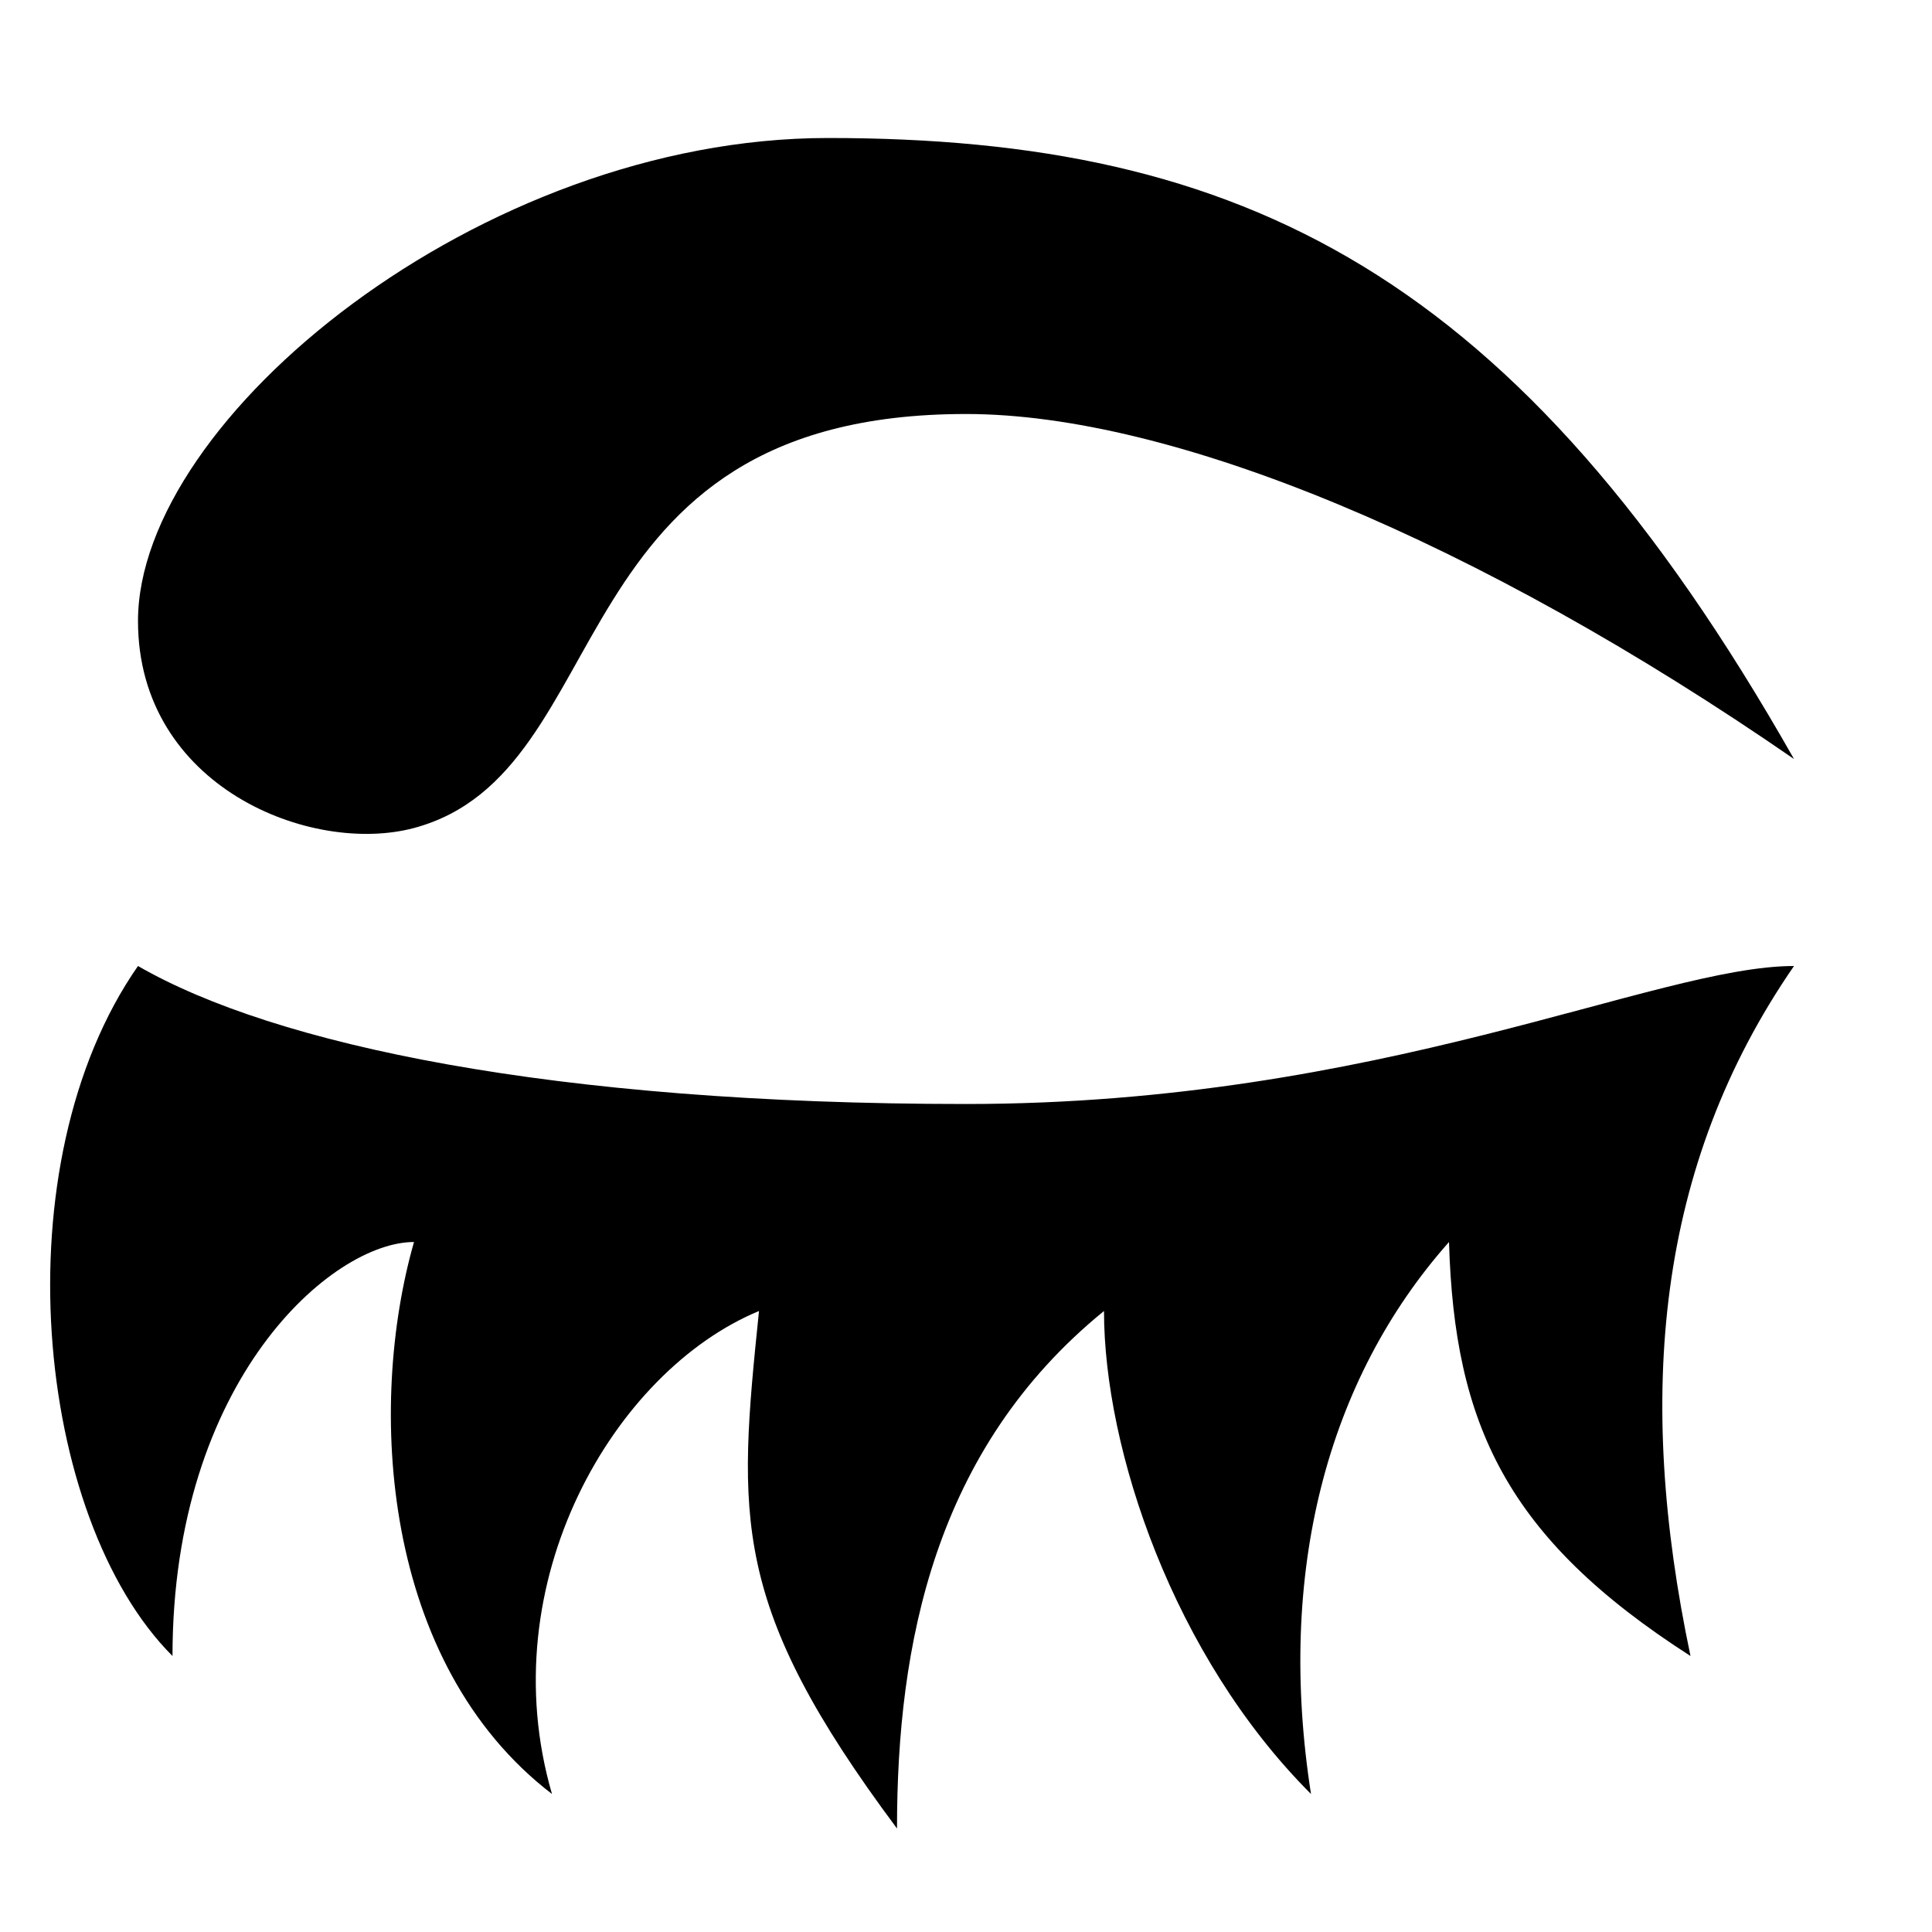
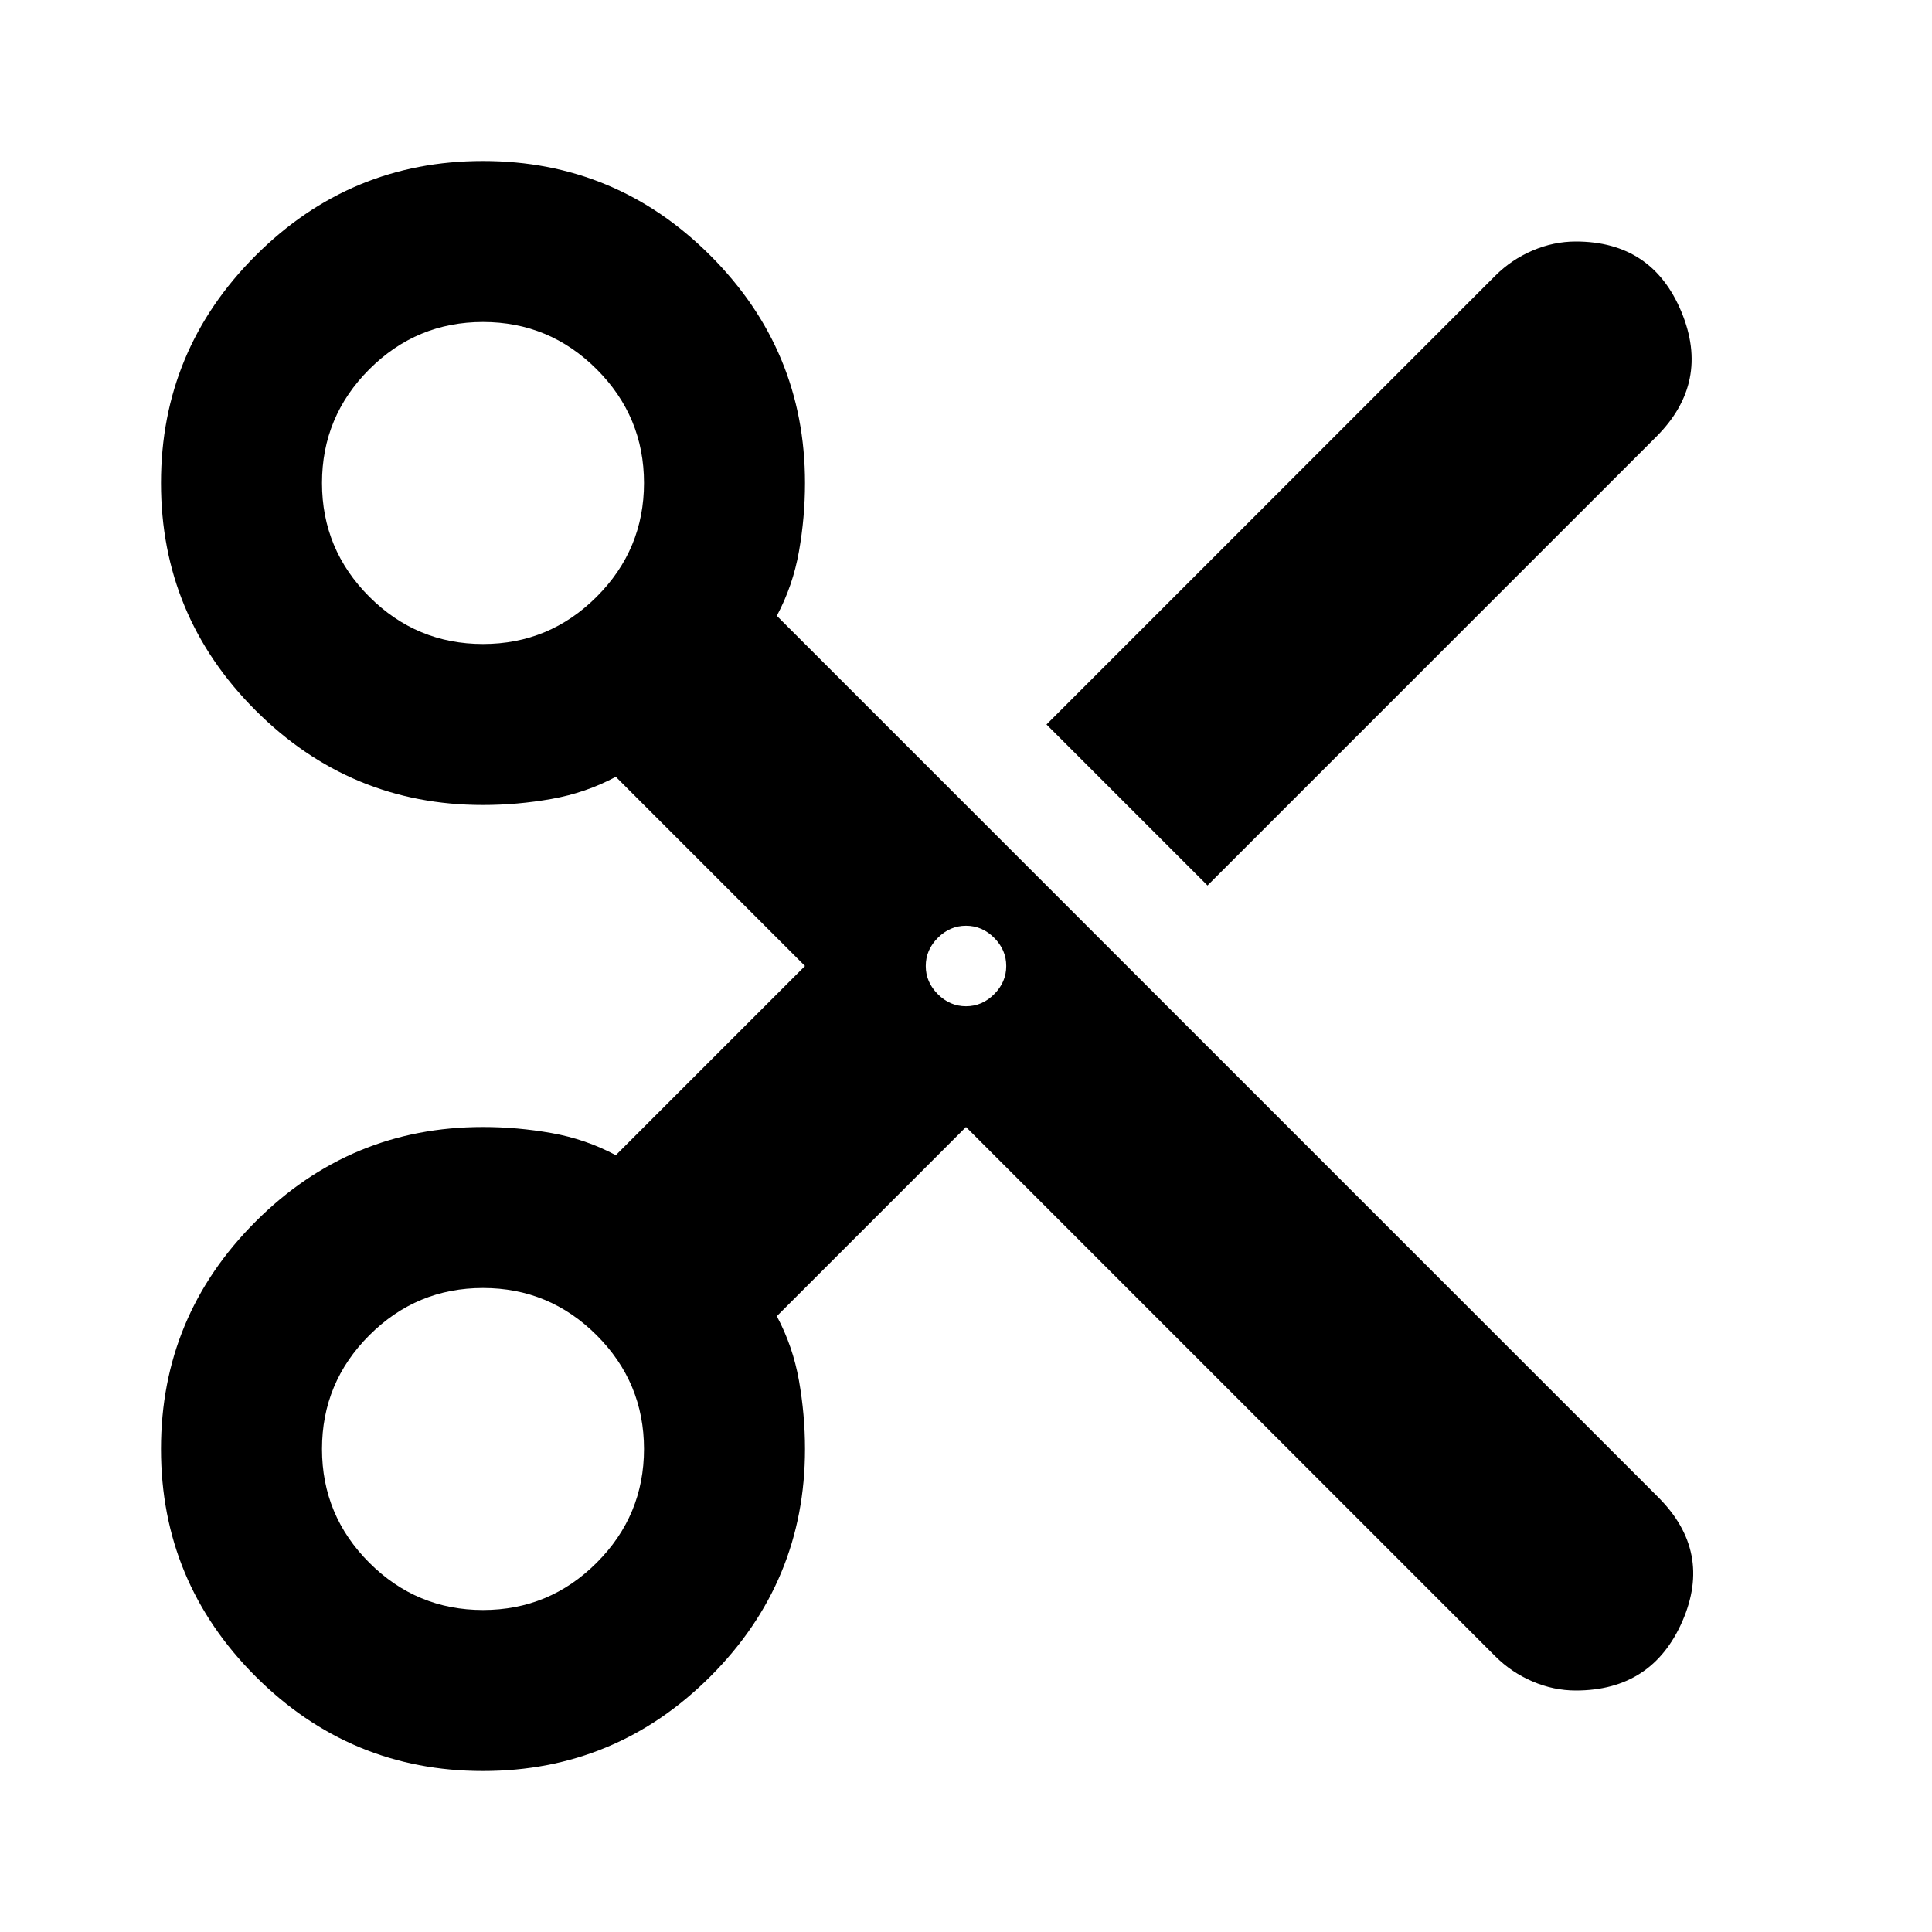
- <svg xmlns="http://www.w3.org/2000/svg" version="1.1" width="100%" height="100%" viewBox="0 0 14 14" id="svg2">
-   <defs id="defs3053" />
-   <rect width="14" height="14" x="0" y="0" id="canvas" style="fill:none;stroke:none;visibility:hidden" />
-   <path d="M 6,1 C 3.482,1 1,3.034 1,4.5 1,5.703 2.256,6.199 3,6 4.51,5.595 4,3 7,3 8.496,3 10.706,3.917 13,5.5 11,1.975 9,1 6,1 z m 7,6 C 12,7 10,8 7,8 4,8 1.986,7.569 1,7 0,8.434 0.25,11 1.25,12 1.25,10 2.406,9 3,9 2.66,10.19 2.764,12.052 4,13 3.553,11.466 4.452,9.934 5.5,9.5 5.346,11 5.291,11.628 6.5,13.25 6.5,11.919 6.771,10.5 8,9.5 c 0,1 0.5,2.5 1.5,3.5 -0.25,-1.6 0.113,-3 1,-4 0.039,1.32 0.414,2.143 1.75,3 C 11.853,10.116 12,8.449 13,7 z" id="beauty" style="fill:#000000;fill-opacity:1;stroke:none" />
+ <svg xmlns="http://www.w3.org/2000/svg" height="24" viewBox="0 -960 960 960" width="24">
+   <path d="m480-400-94 94q8 15 11 32t3 34q0 66-47 113T240-80q-66 0-113-47T80-240q0-66 47-113t113-47q17 0 34 3t32 11l94-94-94-94q-15 8-32 11t-34 3q-66 0-113-47T80-720q0-66 47-113t113-47q66 0 113 47t47 113q0 17-3 34t-11 32l438 438q27 27 12 61.5T783-120q-11 0-21.5-4.5T743-137L480-400Zm120-120-80-80 223-223q8-8 18.5-12.5T783-840q38 0 52.5 35T823-743L600-520ZM240-640q33 0 56.5-23.5T320-720q0-33-23.5-56.5T240-800q-33 0-56.5 23.5T160-720q0 33 23.5 56.5T240-640Zm240 180q8 0 14-6t6-14q0-8-6-14t-14-6q-8 0-14 6t-6 14q0 8 6 14t14 6ZM240-160q33 0 56.5-23.5T320-240q0-33-23.5-56.5T240-320q-33 0-56.5 23.5T160-240q0 33 23.5 56.5T240-160Z" />
</svg>
